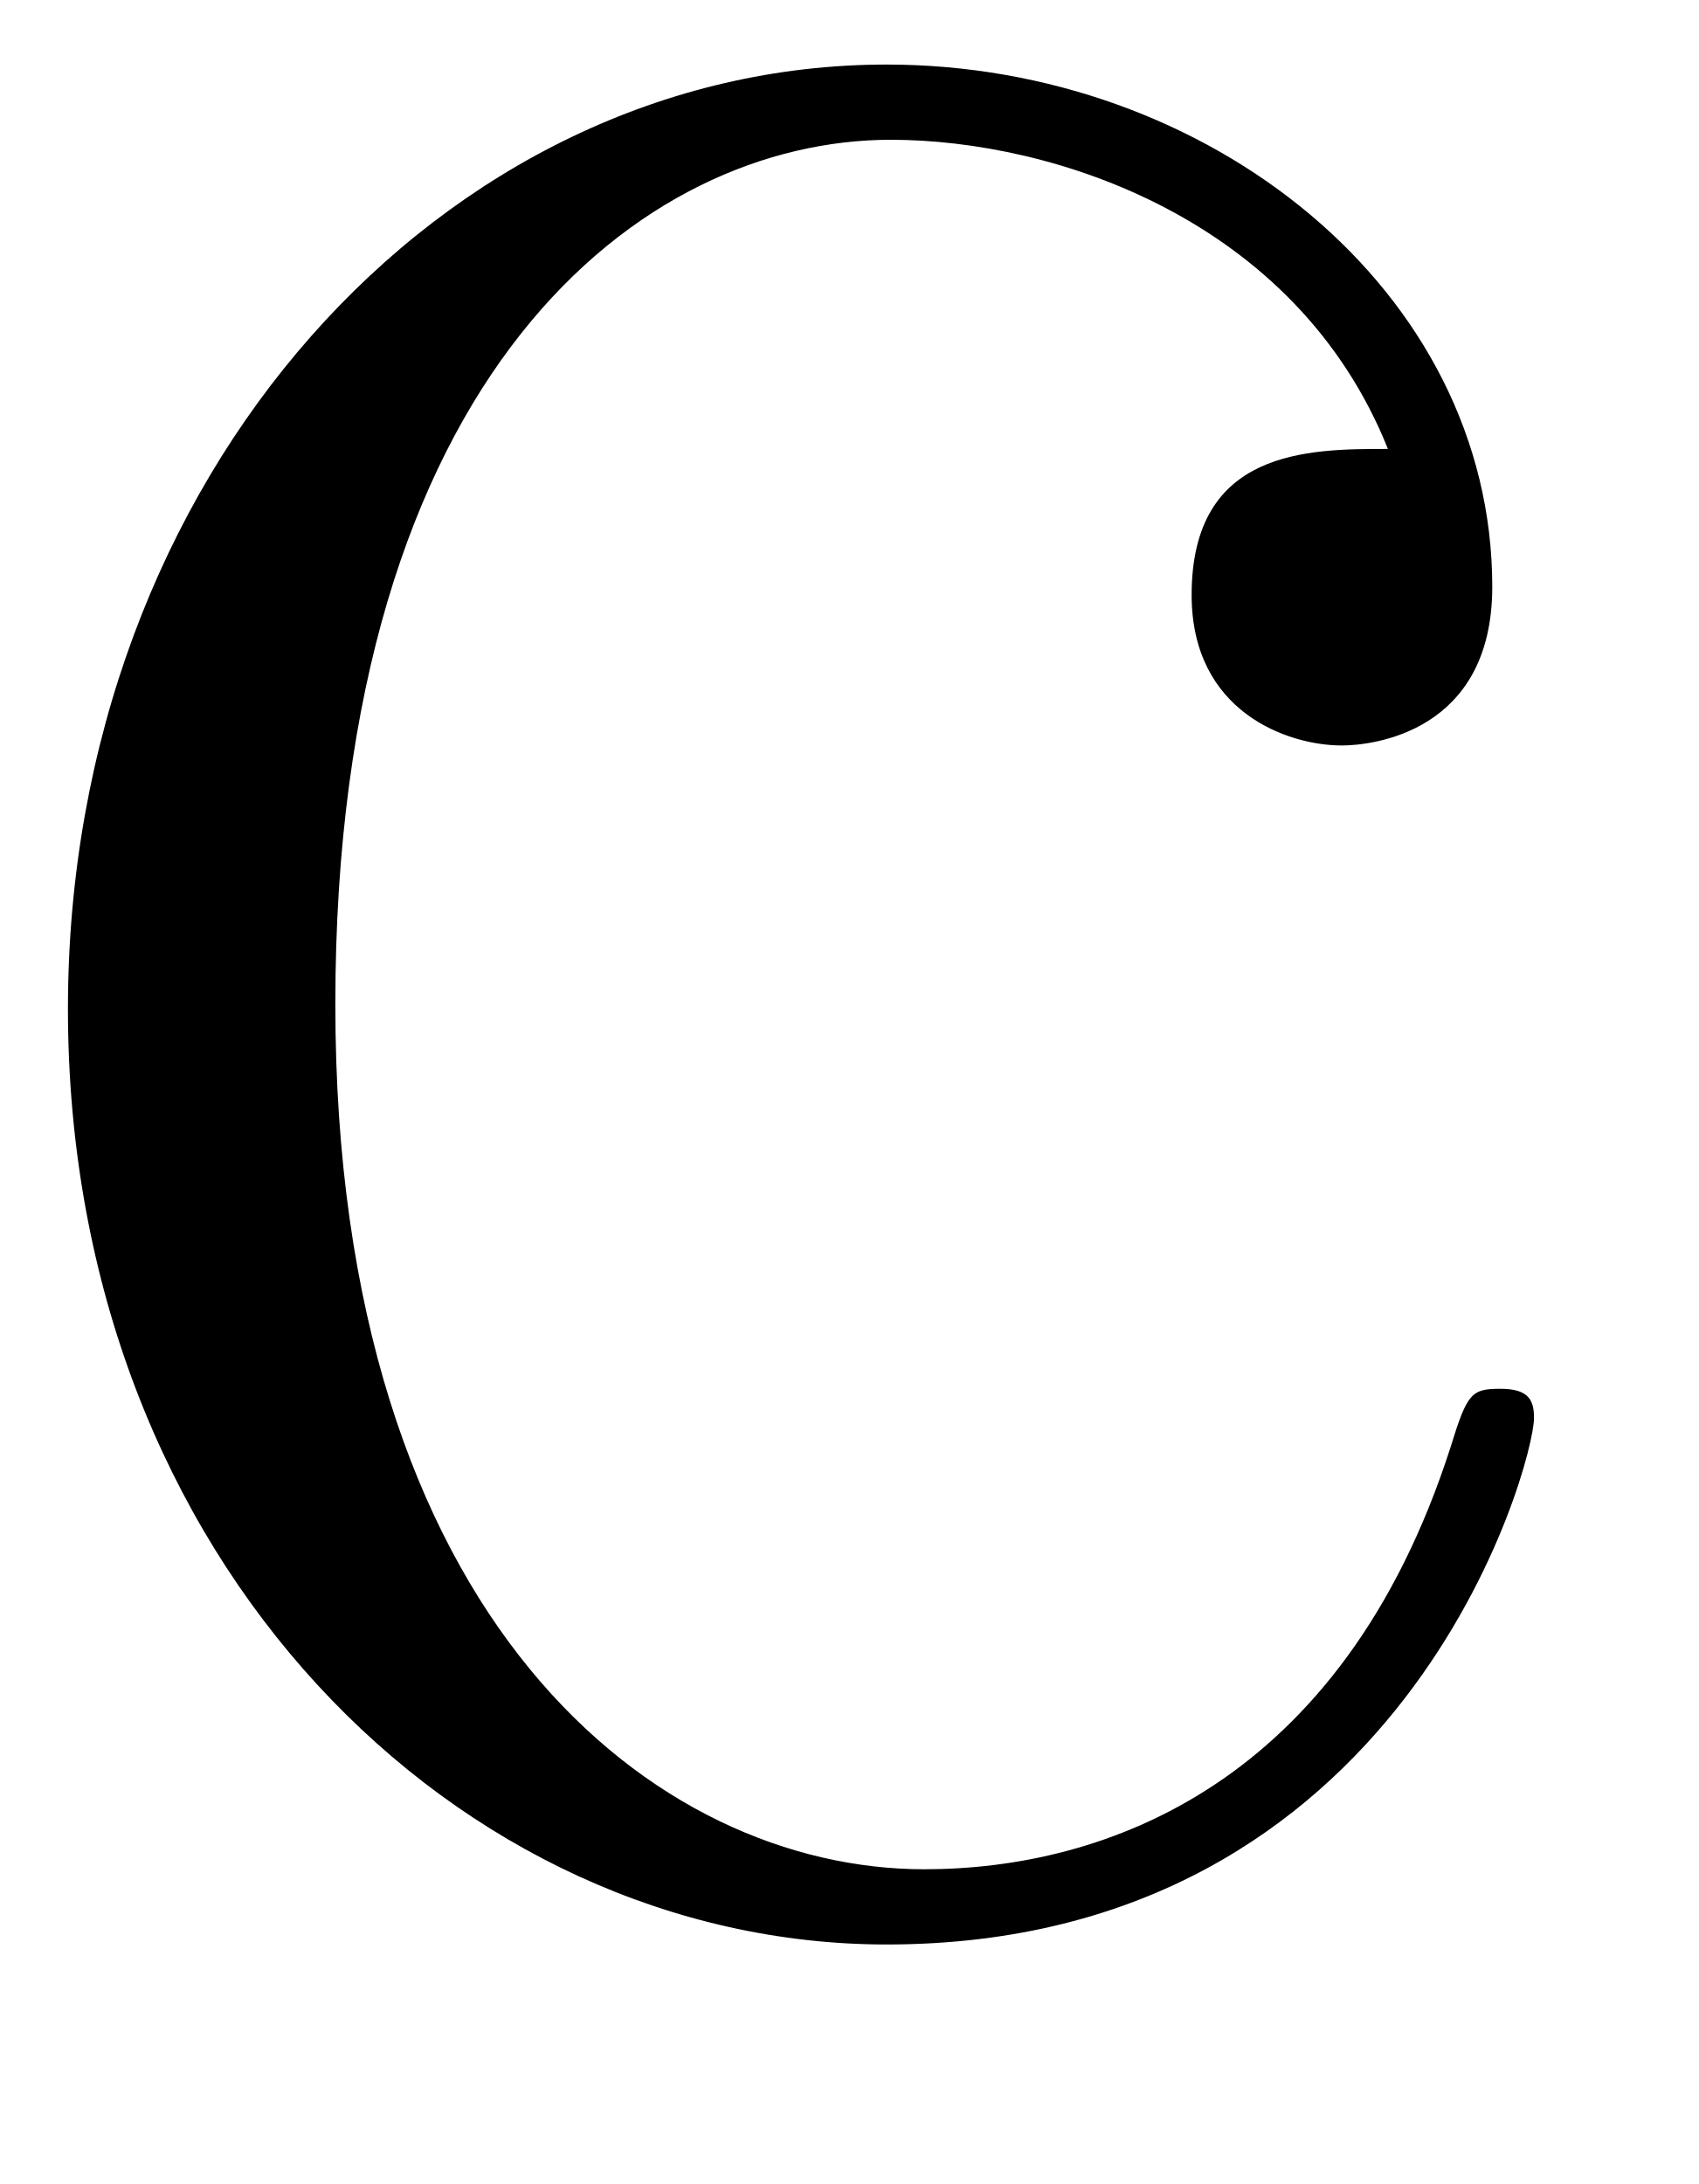
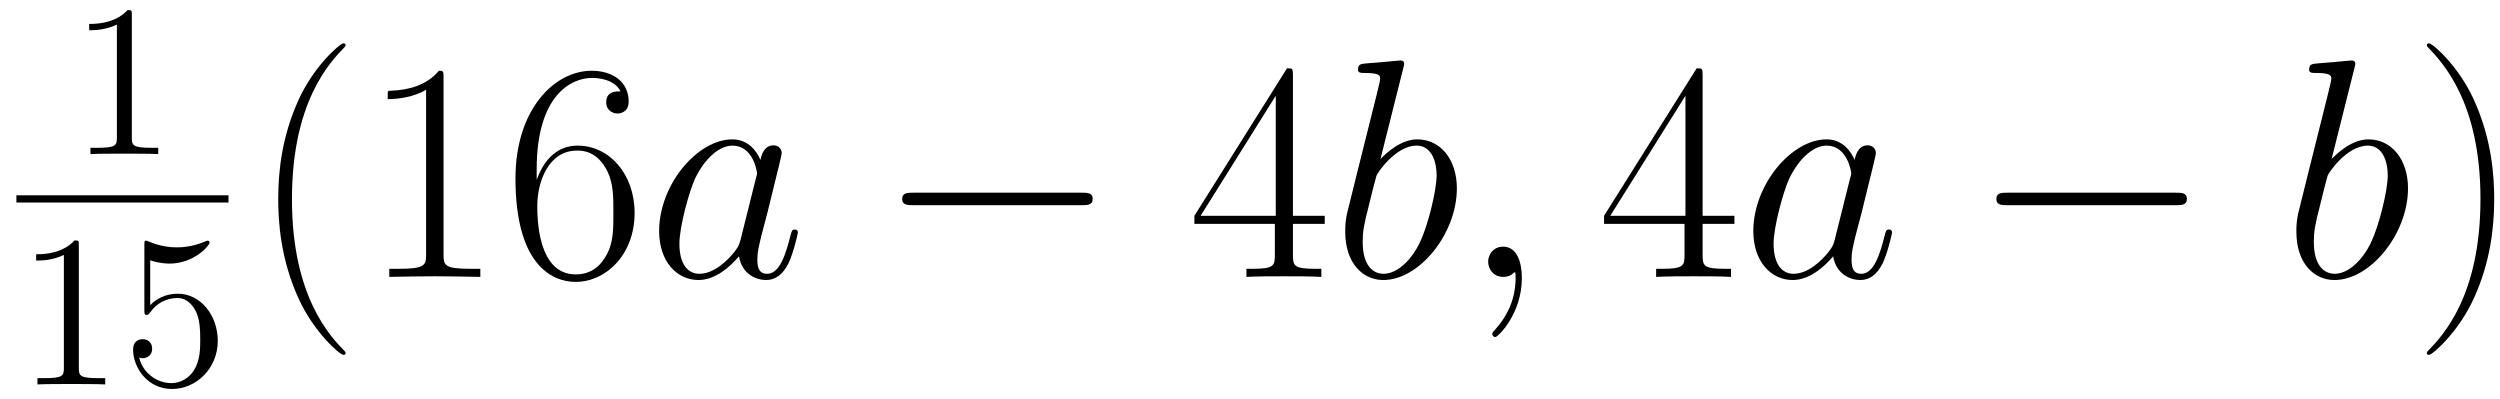
- <svg xmlns="http://www.w3.org/2000/svg" version="1.1" width="7pt" height="9pt" viewBox="0 -9 7 9">
+ <svg xmlns="http://www.w3.org/2000/svg" version="1.1" width="138pt" height="22pt" viewBox="0 -22 138 22">
  <g id="page1">
    <g transform="matrix(1 0 0 -1 0 0)">
-       <path d="M5.72 7.15C5.393 7.15 4.911 7.15 4.911 6.548C4.911 6.066 5.307 5.928 5.53 5.928C5.651 5.928 6.15 5.979 6.15 6.582C6.15 7.804 4.979 8.734 3.654 8.734C1.829 8.734 .28 7.047 .28 4.843C.28 2.554 1.898 .987 3.654 .987C5.789 .987 6.322 2.967 6.322 3.156C6.322 3.225 6.305 3.277 6.184 3.277C6.064 3.277 6.047 3.26 5.978 3.036C5.53 1.642 4.549 1.297 3.809 1.297C2.707 1.297 1.382 2.313 1.382 4.861C1.382 7.477 2.656 8.424 3.671 8.424C4.343 8.424 5.341 8.097 5.72 7.15Z" />
+       <path d="M7.277 21.156C7.277 21.431 7.277 21.443 7.038 21.443C6.751 21.121 6.153 20.678 4.922 20.678V20.332C5.197 20.332 5.794 20.332 6.452 20.642V14.414C6.452 13.984 6.416 13.841 5.364 13.841H4.994V13.494C5.316 13.518 6.476 13.518 6.87 13.518C7.265 13.518 8.412 13.518 8.735 13.494V13.841H8.365C7.313 13.841 7.277 13.984 7.277 14.414V21.156Z" />
+       <path d="M.906 11.02H12.613" stroke="#000" fill="none" stroke-width=".398" stroke-miterlimit="10" />
+       <path d="M4.351 8.441C4.351 8.716 4.351 8.728 4.112 8.728C3.825 8.406 3.227 7.963 1.996 7.963V7.617C2.271 7.617 2.868 7.617 3.526 7.927V1.699C3.526 1.269 3.49 1.126 2.438 1.126H2.068V.779C2.39 .803 3.55 .803 3.944 .803C4.339 .803 5.486 .803 5.809 .779V1.126H5.439C4.387 1.126 4.351 1.269 4.351 1.699V8.441ZM8.291 7.629C8.805 7.461 9.224 7.449 9.355 7.449C10.706 7.449 11.567 8.441 11.567 8.609C11.567 8.657 11.543 8.716 11.471 8.716C11.447 8.716 11.423 8.716 11.316 8.669C10.646 8.382 10.072 8.346 9.762 8.346C8.973 8.346 8.411 8.585 8.184 8.681C8.1 8.716 8.076 8.716 8.064 8.716C7.969 8.716 7.969 8.645 7.969 8.453V4.903C7.969 4.688 7.969 4.616 8.112 4.616C8.172 4.616 8.184 4.628 8.303 4.772C8.638 5.262 9.2 5.549 9.797 5.549C10.431 5.549 10.742 4.963 10.837 4.76C11.041 4.293 11.053 3.708 11.053 3.253C11.053 2.799 11.053 2.118 10.718 1.58C10.455 1.15 9.989 .851 9.463 .851C8.674 .851 7.897 1.389 7.681 2.261C7.741 2.237 7.813 2.226 7.873 2.226C8.076 2.226 8.399 2.345 8.399 2.751C8.399 3.086 8.172 3.277 7.873 3.277C7.658 3.277 7.347 3.17 7.347 2.704C7.347 1.687 8.16 .528 9.487 .528C10.837 .528 12.021 1.664 12.021 3.182C12.021 4.604 11.065 5.788 9.81 5.788C9.128 5.788 8.602 5.489 8.291 5.154V7.629Z" />
+       <path d="M19.076 2.515C19.076 2.532 19.076 2.566 19.025 2.618C18.233 3.427 16.116 5.631 16.116 11.001C16.116 16.372 18.199 18.558 19.042 19.419C19.042 19.437 19.076 19.471 19.076 19.522S19.025 19.608 18.956 19.608C18.767 19.608 17.303 18.335 16.46 16.441C15.599 14.53 15.358 12.671 15.358 11.018C15.358 9.779 15.479 7.679 16.511 5.458C17.338 3.668 18.75 2.412 18.956 2.412C19.042 2.412 19.076 2.446 19.076 2.515ZM24.484 17.715C24.484 18.077 24.467 18.094 24.226 18.094C23.554 17.285 22.539 17.026 21.575 16.992C21.523 16.992 21.437 16.992 21.42 16.957C21.402 16.923 21.402 16.889 21.402 16.527C21.936 16.527 22.831 16.631 23.52 17.044V7.972C23.52 7.369 23.486 7.162 22.005 7.162H21.489V6.715C22.315 6.732 23.176 6.749 24.002 6.749C24.828 6.749 25.689 6.732 26.515 6.715V7.162H25.999C24.518 7.162 24.484 7.352 24.484 7.972V17.715ZM29.625 12.654C29.625 16.768 31.553 17.698 32.671 17.698C33.033 17.698 33.911 17.629 34.255 16.957C33.98 16.957 33.463 16.957 33.463 16.355C33.463 15.89 33.842 15.735 34.083 15.735C34.238 15.735 34.703 15.804 34.703 16.389C34.703 17.474 33.842 18.094 32.654 18.094C30.606 18.094 28.454 15.959 28.454 12.155C28.454 7.472 30.399 6.44 31.776 6.44C33.446 6.44 35.03 7.937 35.03 10.244C35.03 12.396 33.636 13.962 31.88 13.962C30.829 13.962 30.055 13.274 29.625 12.069V12.654ZM31.776 6.853C29.659 6.853 29.659 10.02 29.659 10.657C29.659 11.897 30.244 13.687 31.845 13.687C32.138 13.687 32.981 13.687 33.55 12.499C33.859 11.828 33.859 11.122 33.859 10.261C33.859 9.332 33.859 8.643 33.498 7.954C33.119 7.249 32.568 6.853 31.776 6.853Z" />
+       <path d="M40.878 8.763C40.791 8.471 40.791 8.437 40.55 8.109C40.172 7.627 39.414 6.887 38.605 6.887C37.899 6.887 37.503 7.524 37.503 8.54C37.503 9.487 38.037 11.414 38.364 12.137C38.949 13.342 39.758 13.962 40.43 13.962C41.566 13.962 41.79 12.551 41.79 12.413C41.79 12.396 41.738 12.172 41.721 12.137L40.878 8.763ZM41.979 13.17C41.79 13.618 41.325 14.307 40.43 14.307C38.485 14.307 36.384 11.793 36.384 9.246C36.384 7.541 37.383 6.543 38.553 6.543C39.5 6.543 40.309 7.283 40.791 7.851C40.963 6.836 41.773 6.543 42.289 6.543C42.805 6.543 43.219 6.853 43.528 7.472C43.804 8.058 44.045 9.108 44.045 9.177C44.045 9.263 43.976 9.332 43.873 9.332C43.718 9.332 43.701 9.246 43.632 8.987C43.373 7.972 43.047 6.887 42.341 6.887C41.842 6.887 41.807 7.335 41.807 7.679C41.807 8.075 41.859 8.264 42.014 8.936C42.134 9.366 42.22 9.745 42.358 10.244C42.995 12.826 43.15 13.446 43.15 13.549C43.15 13.79 42.96 13.979 42.702 13.979C42.151 13.979 42.014 13.377 41.979 13.17Z" />
+       <path d="M59.715 10.674C60.008 10.674 60.318 10.674 60.318 11.018C60.318 11.363 60.008 11.363 59.715 11.363H50.402C50.11 11.363 49.8 11.363 49.8 11.018C49.8 10.674 50.11 10.674 50.402 10.674H59.715Z" />
+       <path d="M71.37 17.853C71.37 18.214 71.353 18.231 71.043 18.231L65.93 10.089V9.642H70.372V7.954C70.372 7.335 70.337 7.162 69.132 7.162H68.805V6.715C69.356 6.749 70.285 6.749 70.871 6.749C71.456 6.749 72.386 6.749 72.937 6.715V7.162H72.609C71.404 7.162 71.37 7.335 71.37 7.954V9.642H73.126V10.089H71.37V17.853ZM70.423 16.717V10.089H66.274L70.423 16.717Z" />
+       <path d="M77.459 18.231C77.476 18.3 77.51 18.403 77.51 18.49C77.51 18.662 77.338 18.662 77.304 18.662C77.286 18.662 76.667 18.61 76.357 18.576C76.064 18.558 75.806 18.524 75.496 18.507C75.083 18.472 74.962 18.455 74.962 18.145C74.962 17.973 75.134 17.973 75.307 17.973C76.184 17.973 76.184 17.818 76.184 17.646C76.184 17.526 76.047 17.026 75.978 16.717L75.565 15.064C75.393 14.375 74.412 10.468 74.343 10.158C74.257 9.727 74.257 9.435 74.257 9.211C74.257 7.455 75.238 6.543 76.357 6.543C78.354 6.543 80.419 9.108 80.419 11.604C80.419 13.187 79.524 14.307 78.233 14.307C77.338 14.307 76.529 13.566 76.202 13.222L77.459 18.231ZM76.374 6.887C75.823 6.887 75.221 7.3 75.221 8.643C75.221 9.211 75.272 9.538 75.582 10.743C75.634 10.967 75.909 12.069 75.978 12.292C76.013 12.43 77.028 13.962 78.199 13.962C78.956 13.962 79.3 13.205 79.3 12.31C79.3 11.483 78.819 9.538 78.388 8.643C77.958 7.713 77.166 6.887 76.374 6.887ZM84.006 6.646C84.006 7.645 83.678 8.385 82.973 8.385C82.422 8.385 82.146 7.937 82.146 7.558C82.146 7.18 82.405 6.715 82.99 6.715C83.214 6.715 83.403 6.784 83.558 6.939C83.592 6.973 83.61 6.973 83.627 6.973C83.661 6.973 83.661 6.732 83.661 6.646C83.661 6.078 83.558 4.959 82.56 3.84C82.37 3.634 82.37 3.599 82.37 3.565C82.37 3.479 82.456 3.392 82.542 3.392C82.68 3.392 84.006 4.667 84.006 6.646Z" />
+       <path d="M93.984 17.853C93.984 18.214 93.967 18.231 93.657 18.231L88.544 10.089V9.642H92.986V7.954C92.986 7.335 92.951 7.162 91.746 7.162H91.419V6.715C91.97 6.749 92.899 6.749 93.485 6.749S95 6.749 95.551 6.715V7.162H95.223C94.018 7.162 93.984 7.335 93.984 7.954V9.642H95.74V10.089H93.984V17.853ZM93.037 16.717V10.089H88.888L93.037 16.717Z" />
+       <path d="M101.277 8.763C101.19 8.471 101.19 8.437 100.949 8.109C100.571 7.627 99.813 6.887 99.004 6.887C98.298 6.887 97.902 7.524 97.902 8.54C97.902 9.487 98.436 11.414 98.763 12.137C99.348 13.342 100.157 13.962 100.829 13.962C101.965 13.962 102.189 12.551 102.189 12.413C102.189 12.396 102.137 12.172 102.12 12.137L101.277 8.763ZM102.378 13.17C102.189 13.618 101.724 14.307 100.829 14.307C98.884 14.307 96.783 11.793 96.783 9.246C96.783 7.541 97.782 6.543 98.952 6.543C99.899 6.543 100.708 7.283 101.19 7.851C101.362 6.836 102.172 6.543 102.688 6.543C103.204 6.543 103.618 6.853 103.927 7.472C104.203 8.058 104.444 9.108 104.444 9.177C104.444 9.263 104.375 9.332 104.272 9.332C104.117 9.332 104.1 9.246 104.031 8.987C103.772 7.972 103.446 6.887 102.74 6.887C102.241 6.887 102.206 7.335 102.206 7.679C102.206 8.075 102.258 8.264 102.413 8.936C102.533 9.366 102.619 9.745 102.757 10.244C103.394 12.826 103.549 13.446 103.549 13.549C103.549 13.79 103.359 13.979 103.101 13.979C102.55 13.979 102.413 13.377 102.378 13.17Z" />
+       <path d="M120.114 10.674C120.407 10.674 120.717 10.674 120.717 11.018C120.717 11.363 120.407 11.363 120.114 11.363H110.801C110.509 11.363 110.199 11.363 110.199 11.018C110.199 10.674 110.509 10.674 110.801 10.674H120.114Z" />
+       <path d="M129.962 18.231C129.979 18.3 130.013 18.403 130.013 18.49C130.013 18.662 129.841 18.662 129.807 18.662C129.789 18.662 129.17 18.61 128.86 18.576C128.567 18.558 128.309 18.524 127.999 18.507C127.586 18.472 127.465 18.455 127.465 18.145C127.465 17.973 127.637 17.973 127.81 17.973C128.687 17.973 128.687 17.818 128.687 17.646C128.687 17.526 128.55 17.026 128.481 16.717L128.068 15.064C127.896 14.375 126.915 10.468 126.846 10.158C126.76 9.727 126.76 9.435 126.76 9.211C126.76 7.455 127.741 6.543 128.86 6.543C130.857 6.543 132.922 9.108 132.922 11.604C132.922 13.187 132.027 14.307 130.736 14.307C129.841 14.307 129.032 13.566 128.705 13.222L129.962 18.231ZM128.877 6.887C128.326 6.887 127.724 7.3 127.724 8.643C127.724 9.211 127.775 9.538 128.085 10.743C128.137 10.967 128.412 12.069 128.481 12.292C128.516 12.43 129.531 13.962 130.702 13.962C131.459 13.962 131.803 13.205 131.803 12.31C131.803 11.483 131.322 9.538 130.891 8.643C130.461 7.713 129.669 6.887 128.877 6.887Z" />
+       <path d="M137.68 11.001C137.68 12.241 137.559 14.341 136.526 16.562C135.7 18.352 134.288 19.608 134.082 19.608C134.03 19.608 133.961 19.591 133.961 19.505C133.961 19.471 133.978 19.454 133.995 19.419C134.822 18.558 136.922 16.372 136.922 11.018C136.922 5.648 134.839 3.462 133.995 2.601C133.978 2.566 133.961 2.549 133.961 2.515C133.961 2.429 134.03 2.412 134.082 2.412C134.271 2.412 135.734 3.685 136.578 5.579C137.438 7.49 137.68 9.349 137.68 11.001Z" />
    </g>
  </g>
</svg>
